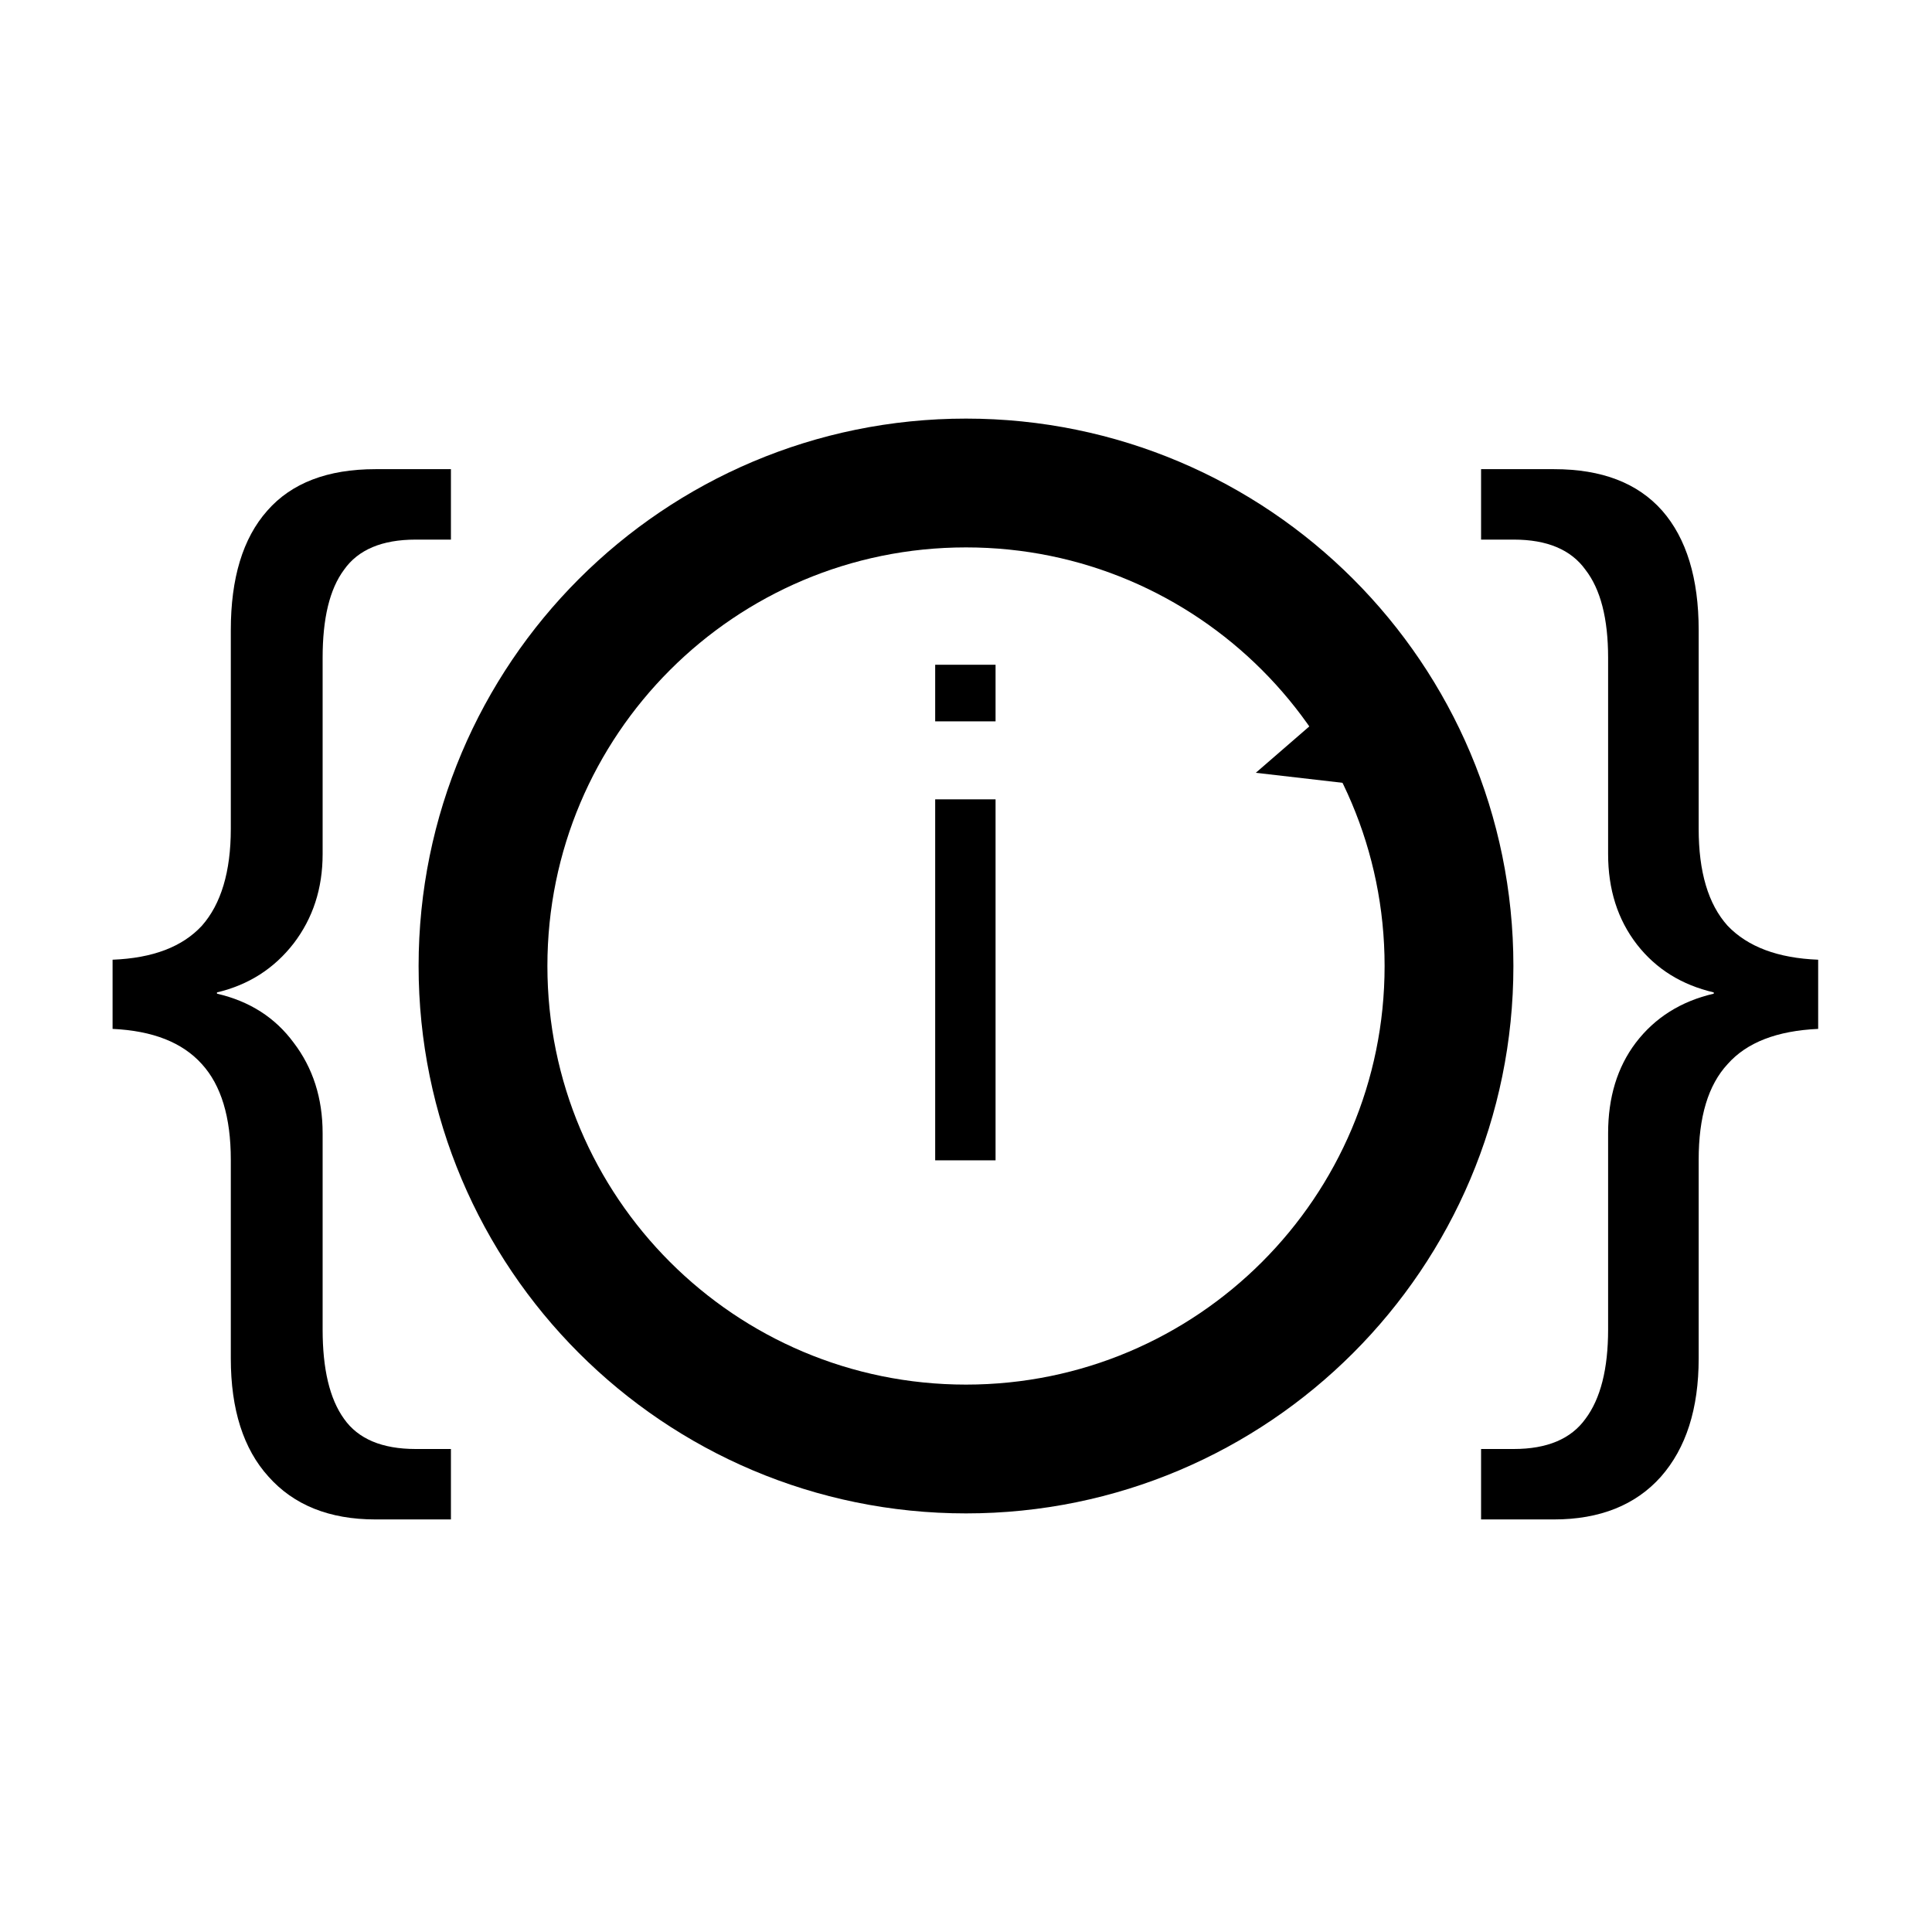
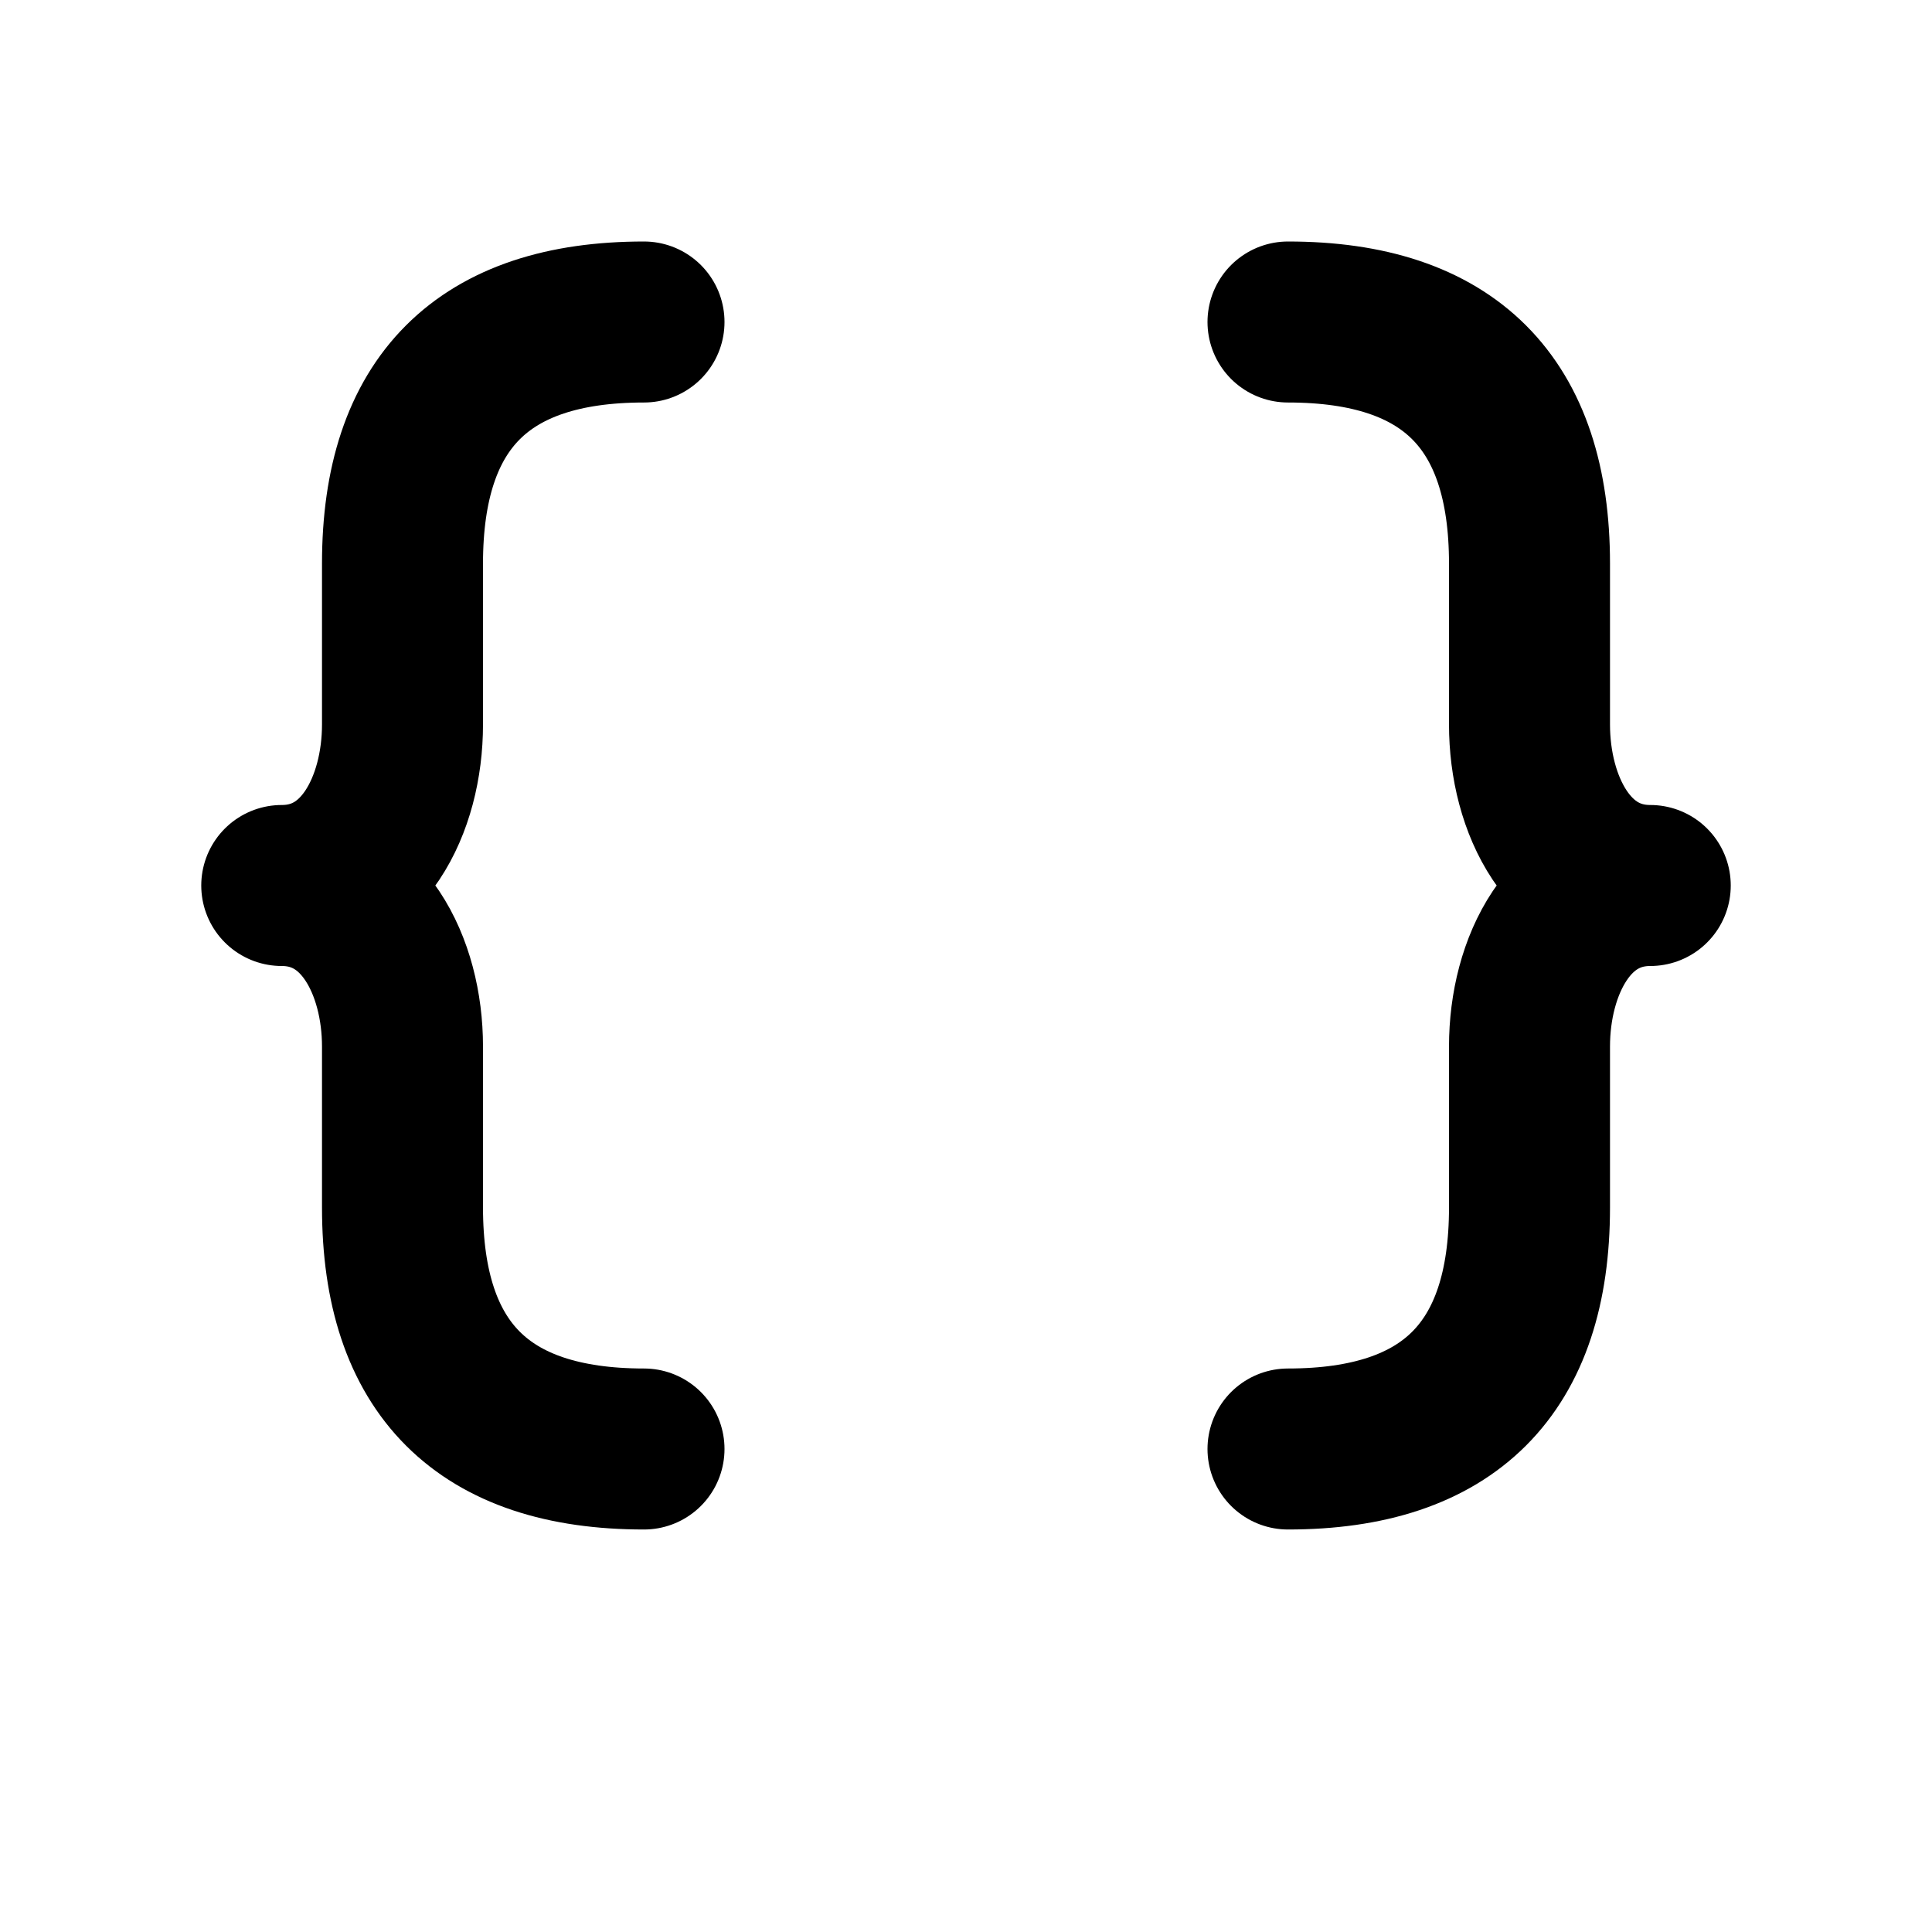
- <svg xmlns="http://www.w3.org/2000/svg" width="24" height="24" viewBox="0 0 24 24" aria-label="for loop icon" role="img">
-   <text x="3.5" y="12" font-family="Arial, Helvetica, sans-serif" font-size="14" fill="currentColor" text-anchor="middle" dominant-baseline="middle">{</text>
-   <text x="20.5" y="12" font-family="Arial, Helvetica, sans-serif" font-size="14" fill="currentColor" text-anchor="middle" dominant-baseline="middle">}</text>
-   <circle cx="12" cy="12" r="6" fill="none" stroke="currentColor" stroke-width="1.6" stroke-linecap="round" stroke-linejoin="round" />
-   <path d="M17.1 8.3 L15.6 9.6 L18.2 9.9 Z" fill="currentColor" />
-   <text x="12" y="12" font-family="Arial, Helvetica, sans-serif" font-size="8.5" fill="currentColor" text-anchor="middle" dominant-baseline="middle">i</text>
+ <svg xmlns="http://www.w3.org/2000/svg" width="24" height="24" viewBox="0 0 24 24" fill="none" stroke="currentColor" stroke-width="2" stroke-linecap="round" stroke-linejoin="round" aria-label="for loop icon" role="img">
+   <path d="M8 4c-2 0-3 1-3 3v2c0 1-.5 2-1.5 2 1 0 1.5 1 1.5 2v2c0 2 1 3 3 3" />
+   <path d="M16 4c2 0 3 1 3 3v2c0 1 .5 2 1.5 2-1 0-1.5 1-1.5 2v2c0 2-1 3-3 3" />
</svg>
